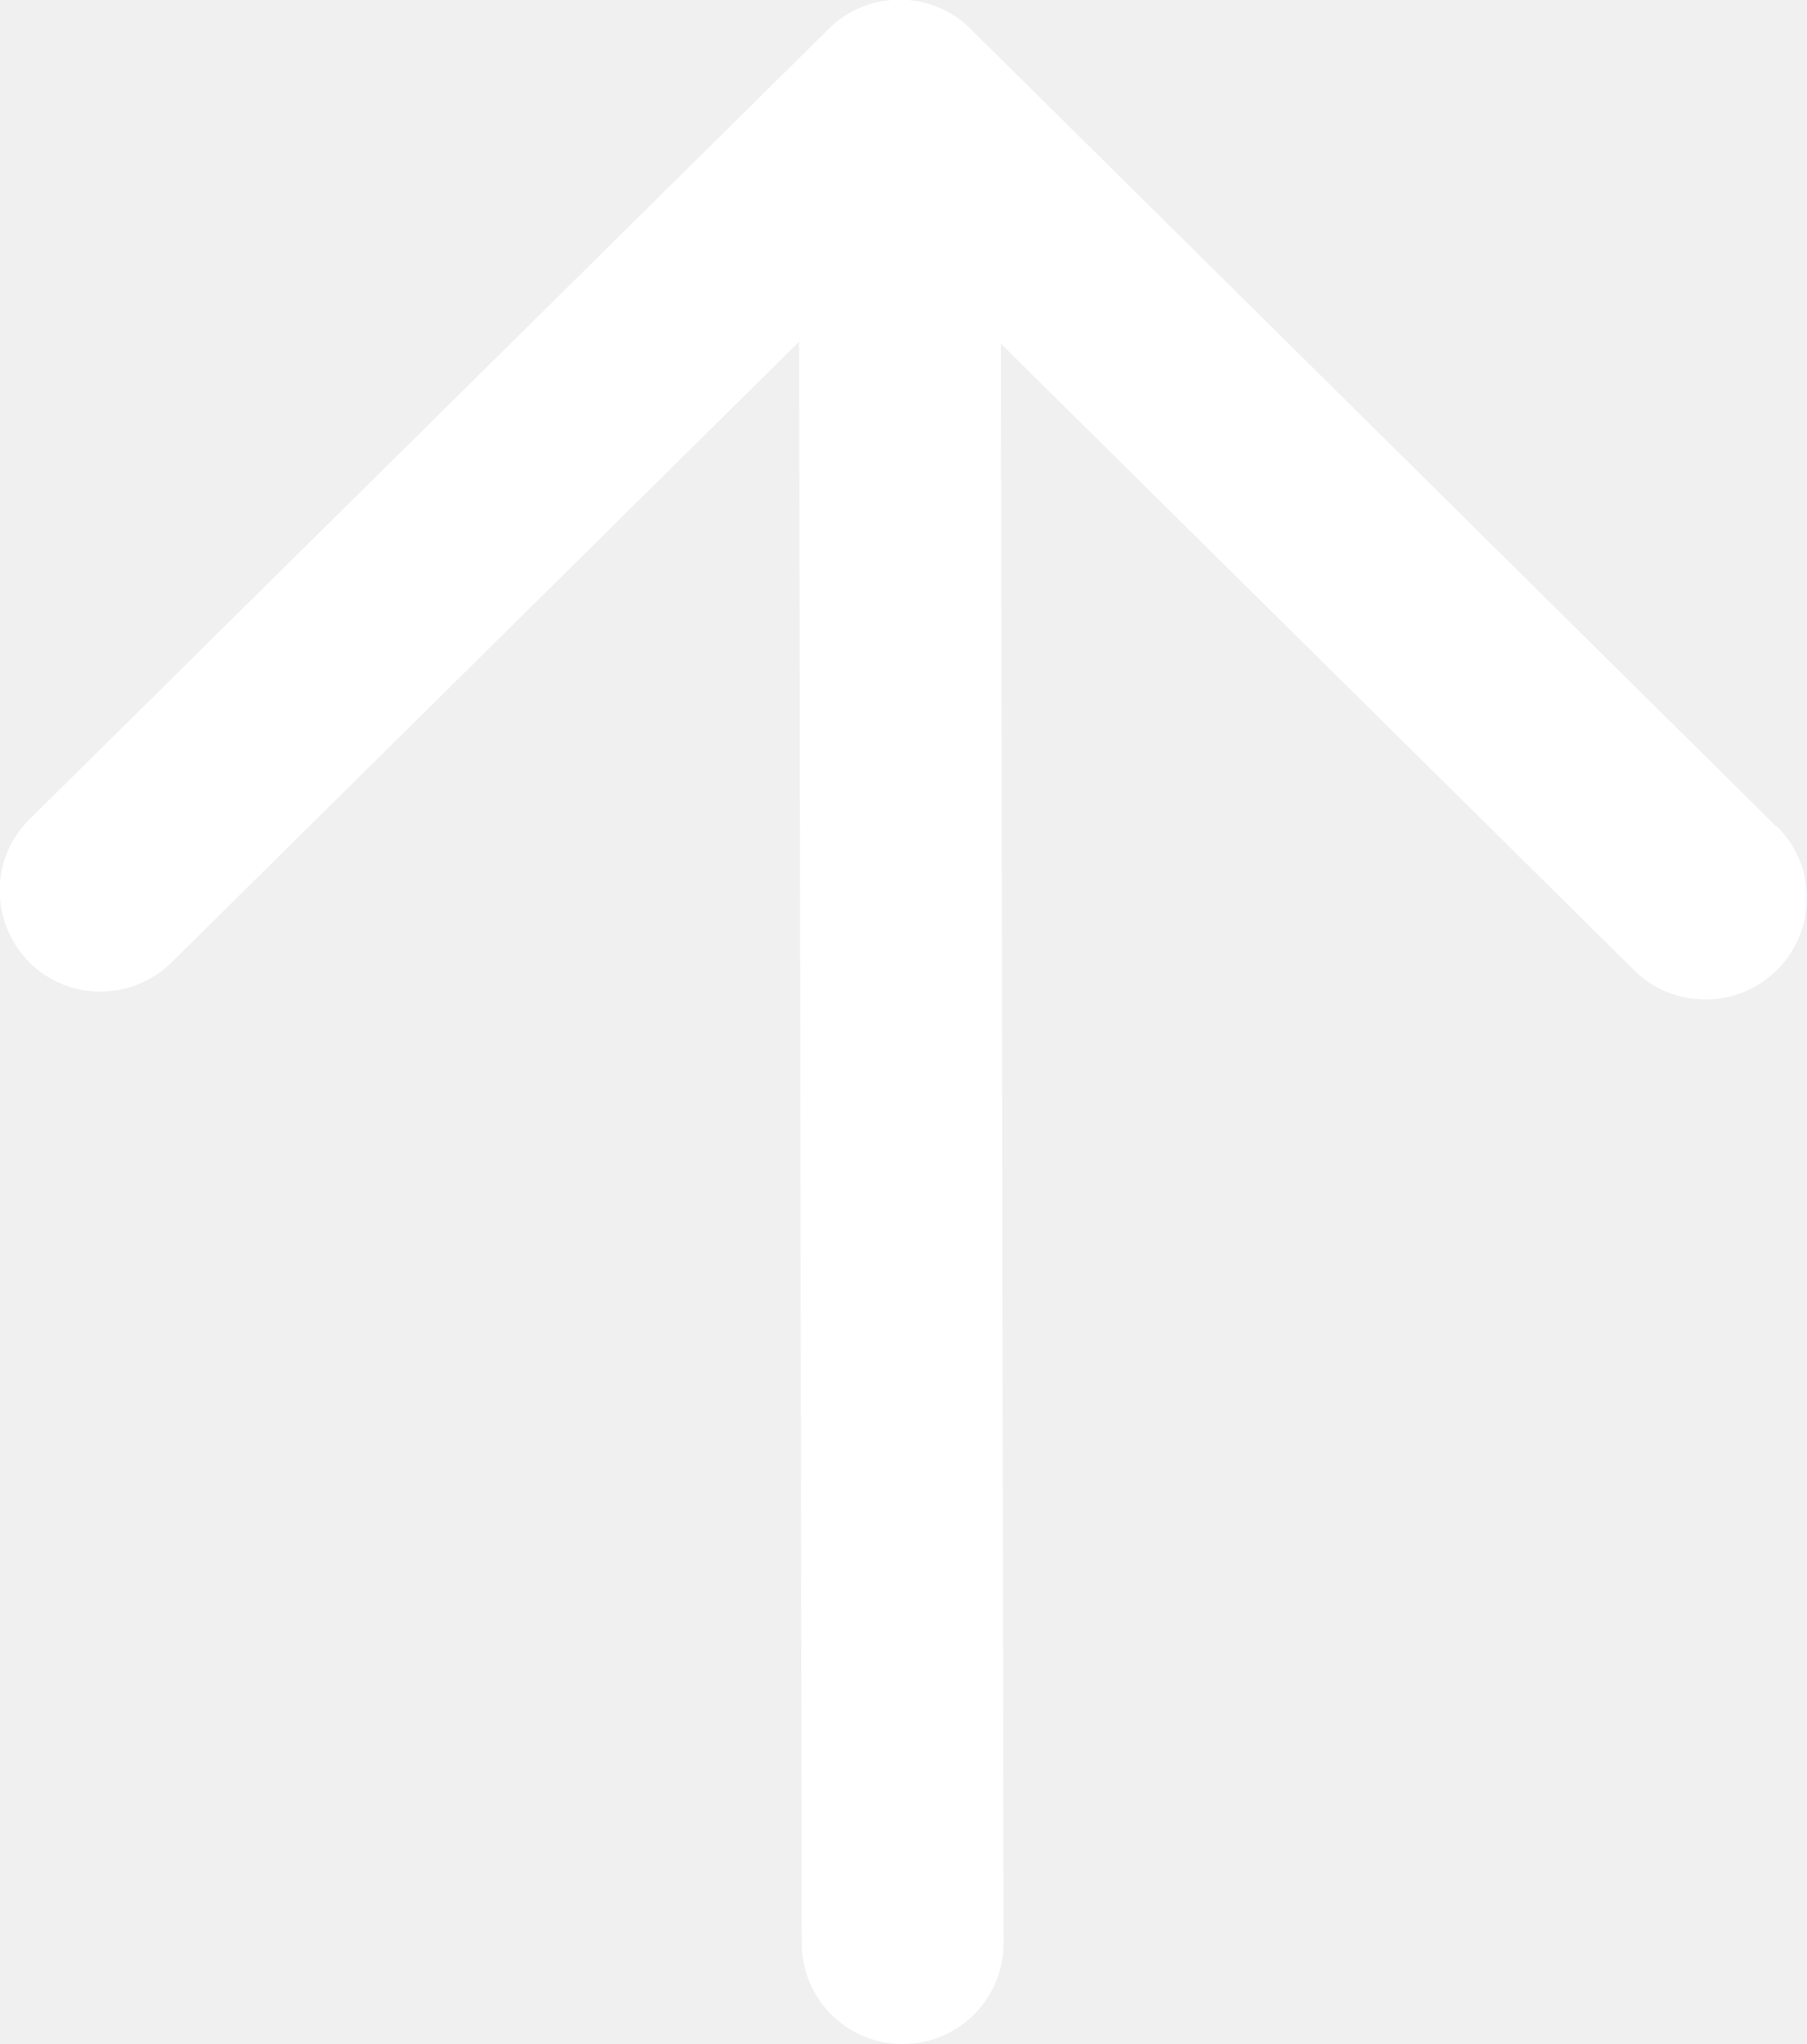
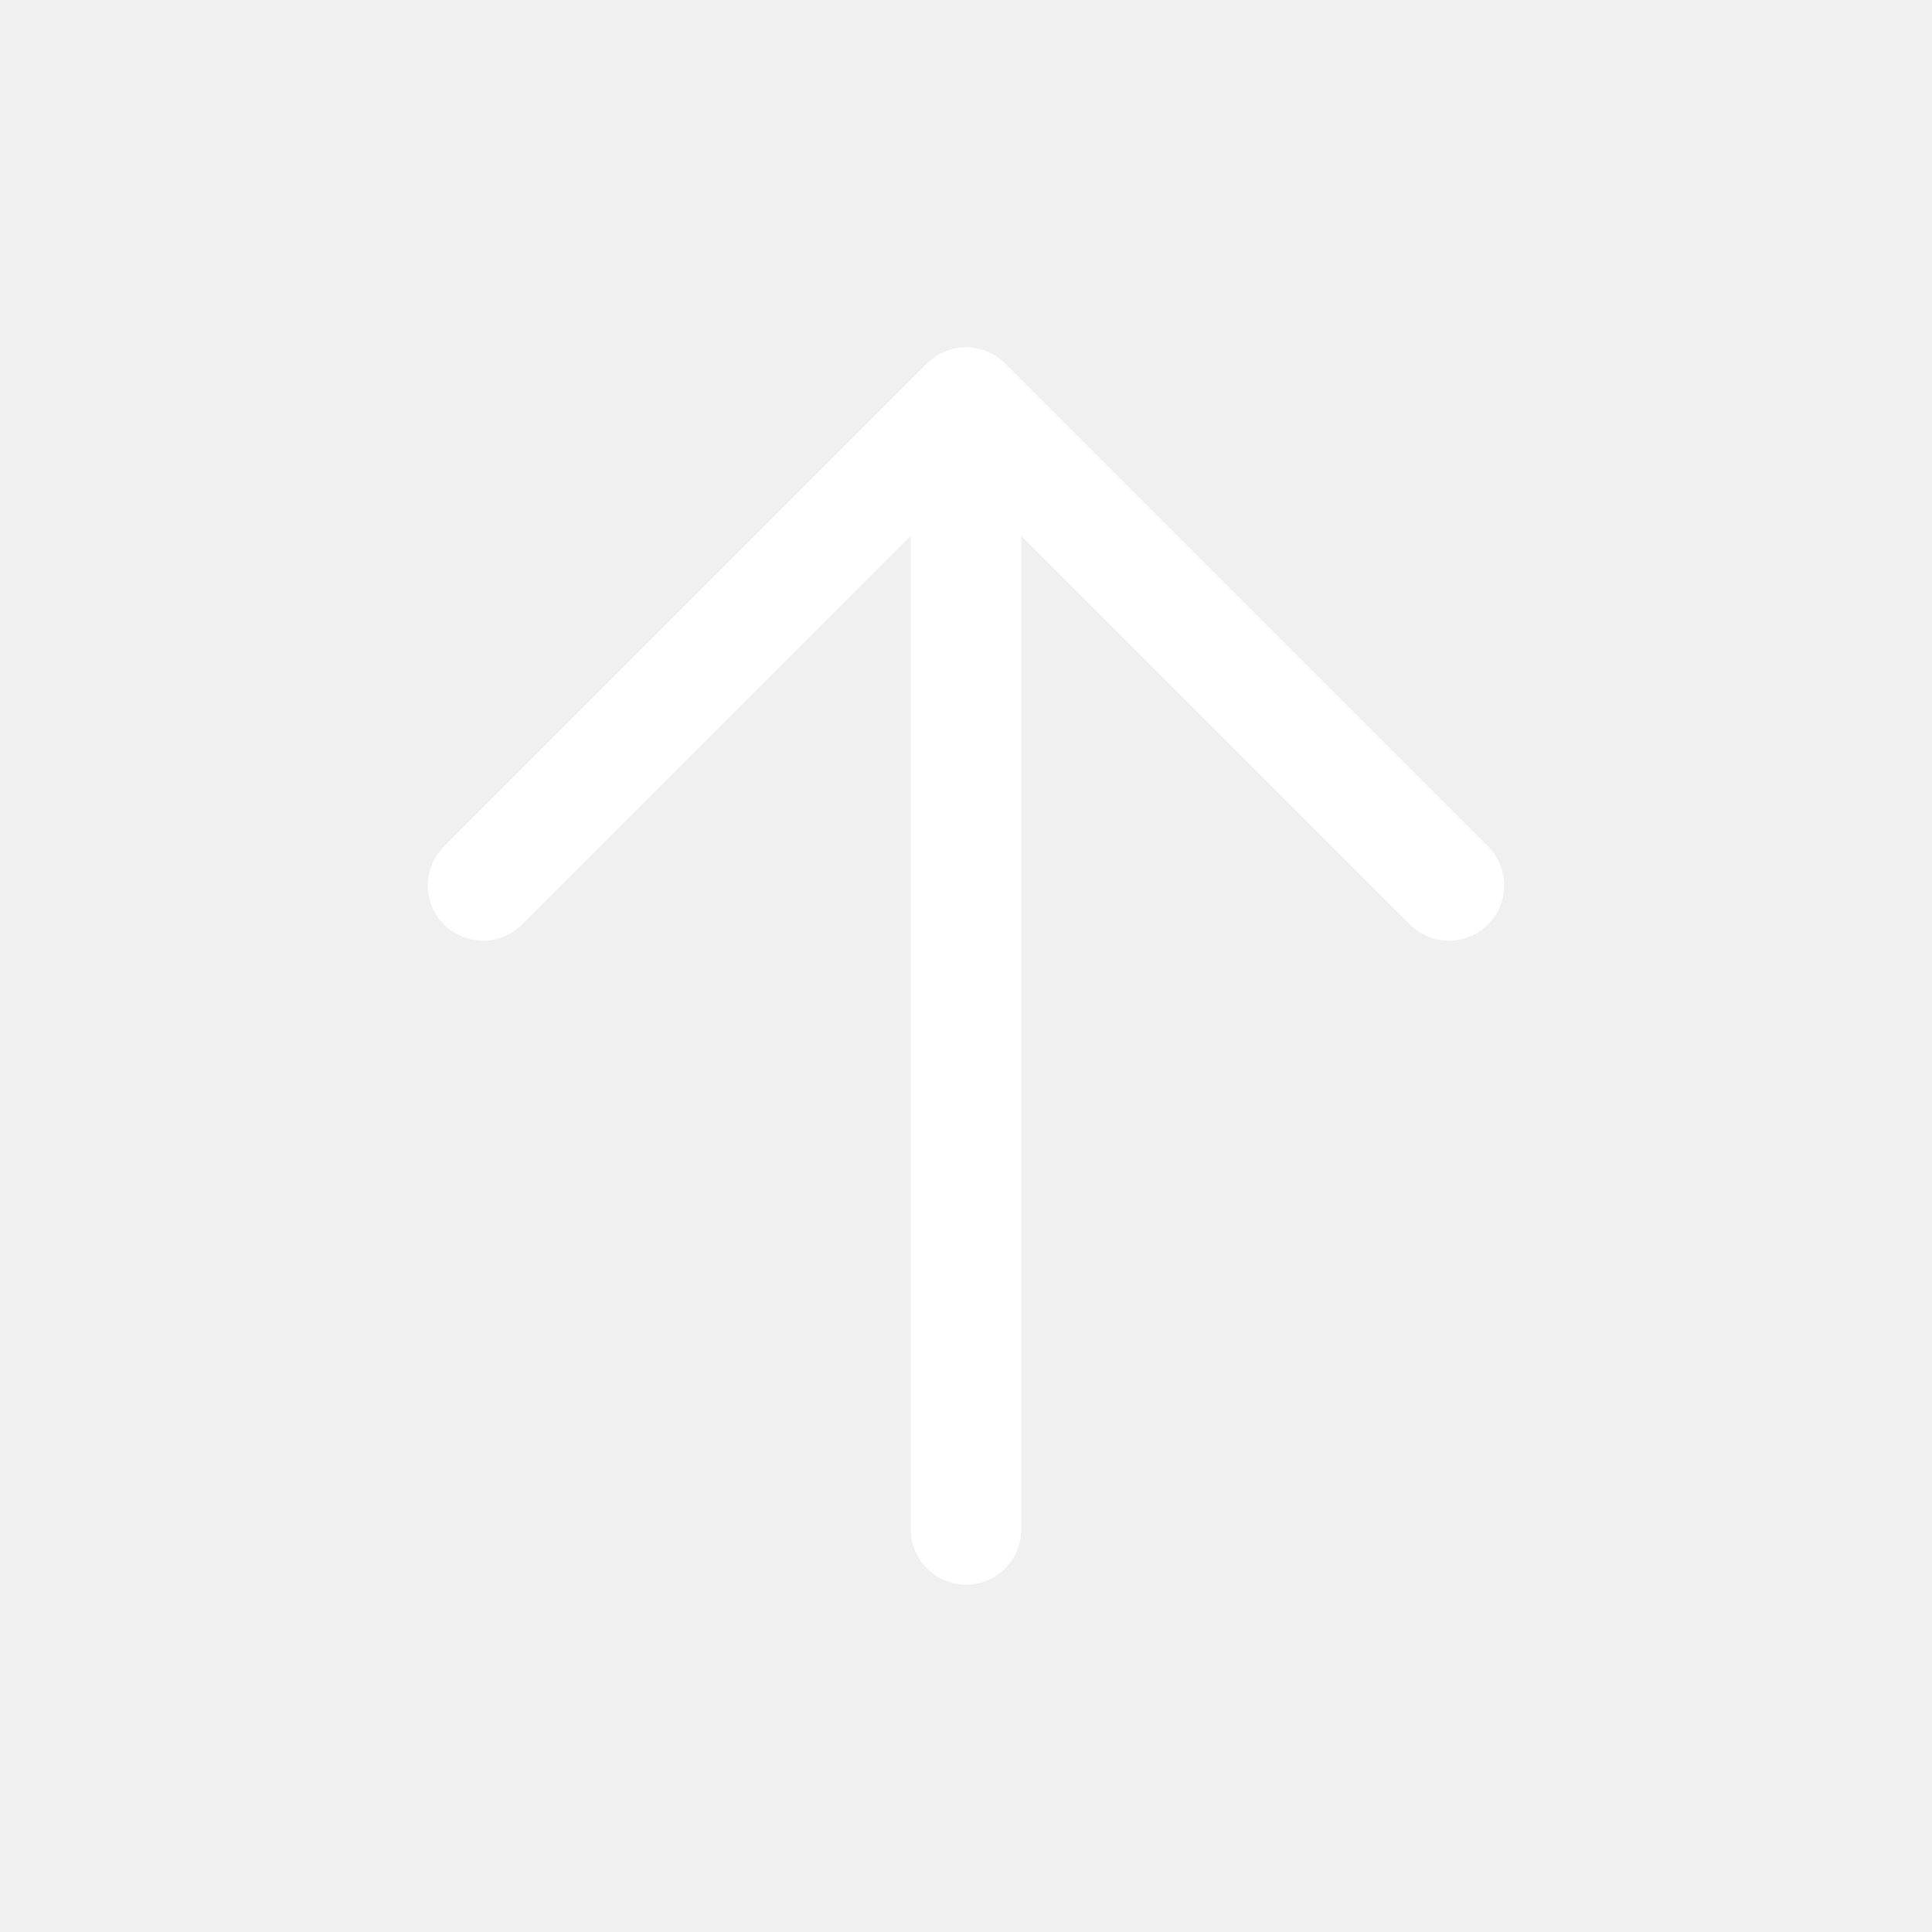
- <svg xmlns="http://www.w3.org/2000/svg" id="Layer_2" data-name="Layer 2" viewBox="0 0 26.86 30.39">
-   <defs>
-     <style>
-       .cls-1 {
-         fill: #fff;
-       }
-     </style>
-   </defs>
-   <g id="design">
-     <path class="cls-1" d="M26.41,12.29L14.43,.43c-.58-.58-1.53-.58-2.11,0L.44,12.18c-.59,.58-.59,1.53-.01,2.12,.58,.59,1.53,.59,2.12,.01L11.88,5.08l.04,23.81c0,.83,.67,1.5,1.5,1.5h0c.83,0,1.5-.67,1.5-1.5l-.04-23.78,9.42,9.32c.29,.29,.67,.43,1.06,.43s.77-.15,1.07-.45c.58-.59,.58-1.54-.01-2.12Z" />
-   </g>
+ <svg xmlns="http://www.w3.org/2000/svg" width="35" height="35" viewBox="0 0 35 35" fill="none">
+   <path d="M17.5 7.292V27.708M17.5 7.292L26.25 16.041M17.5 7.292L8.75 16.041" stroke="white" stroke-width="2" stroke-linecap="round" stroke-linejoin="round" />
</svg>
